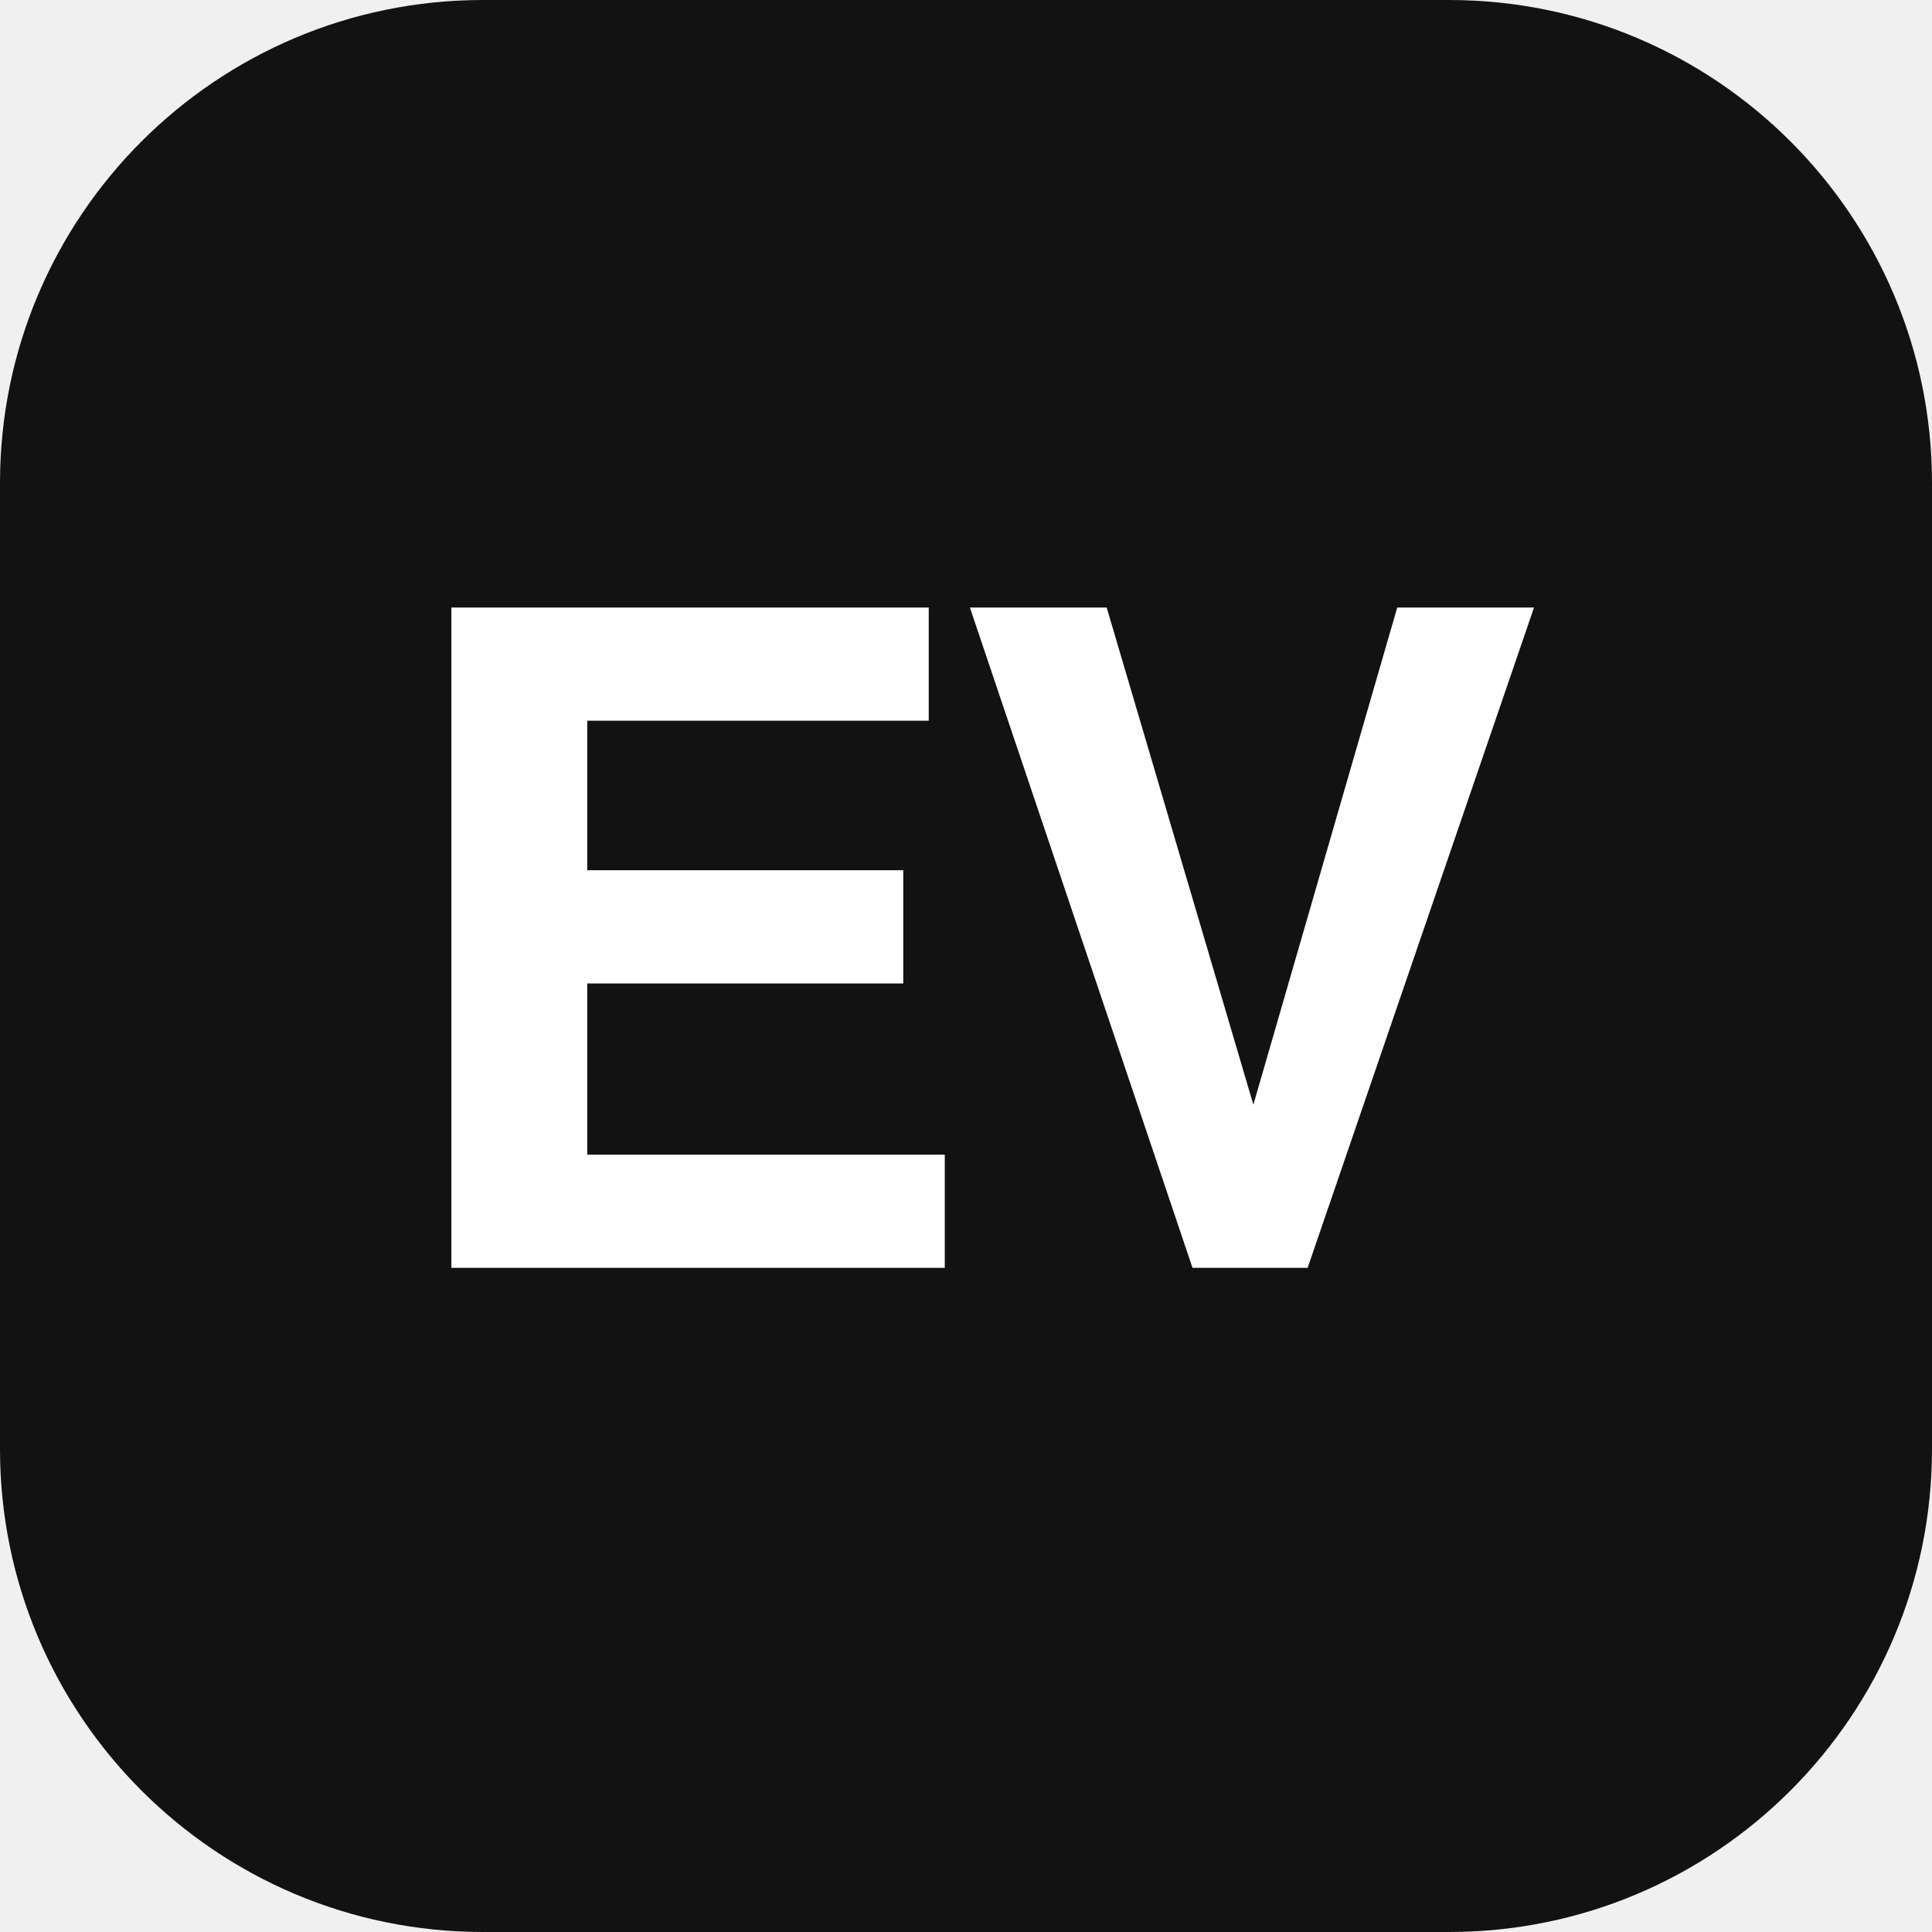
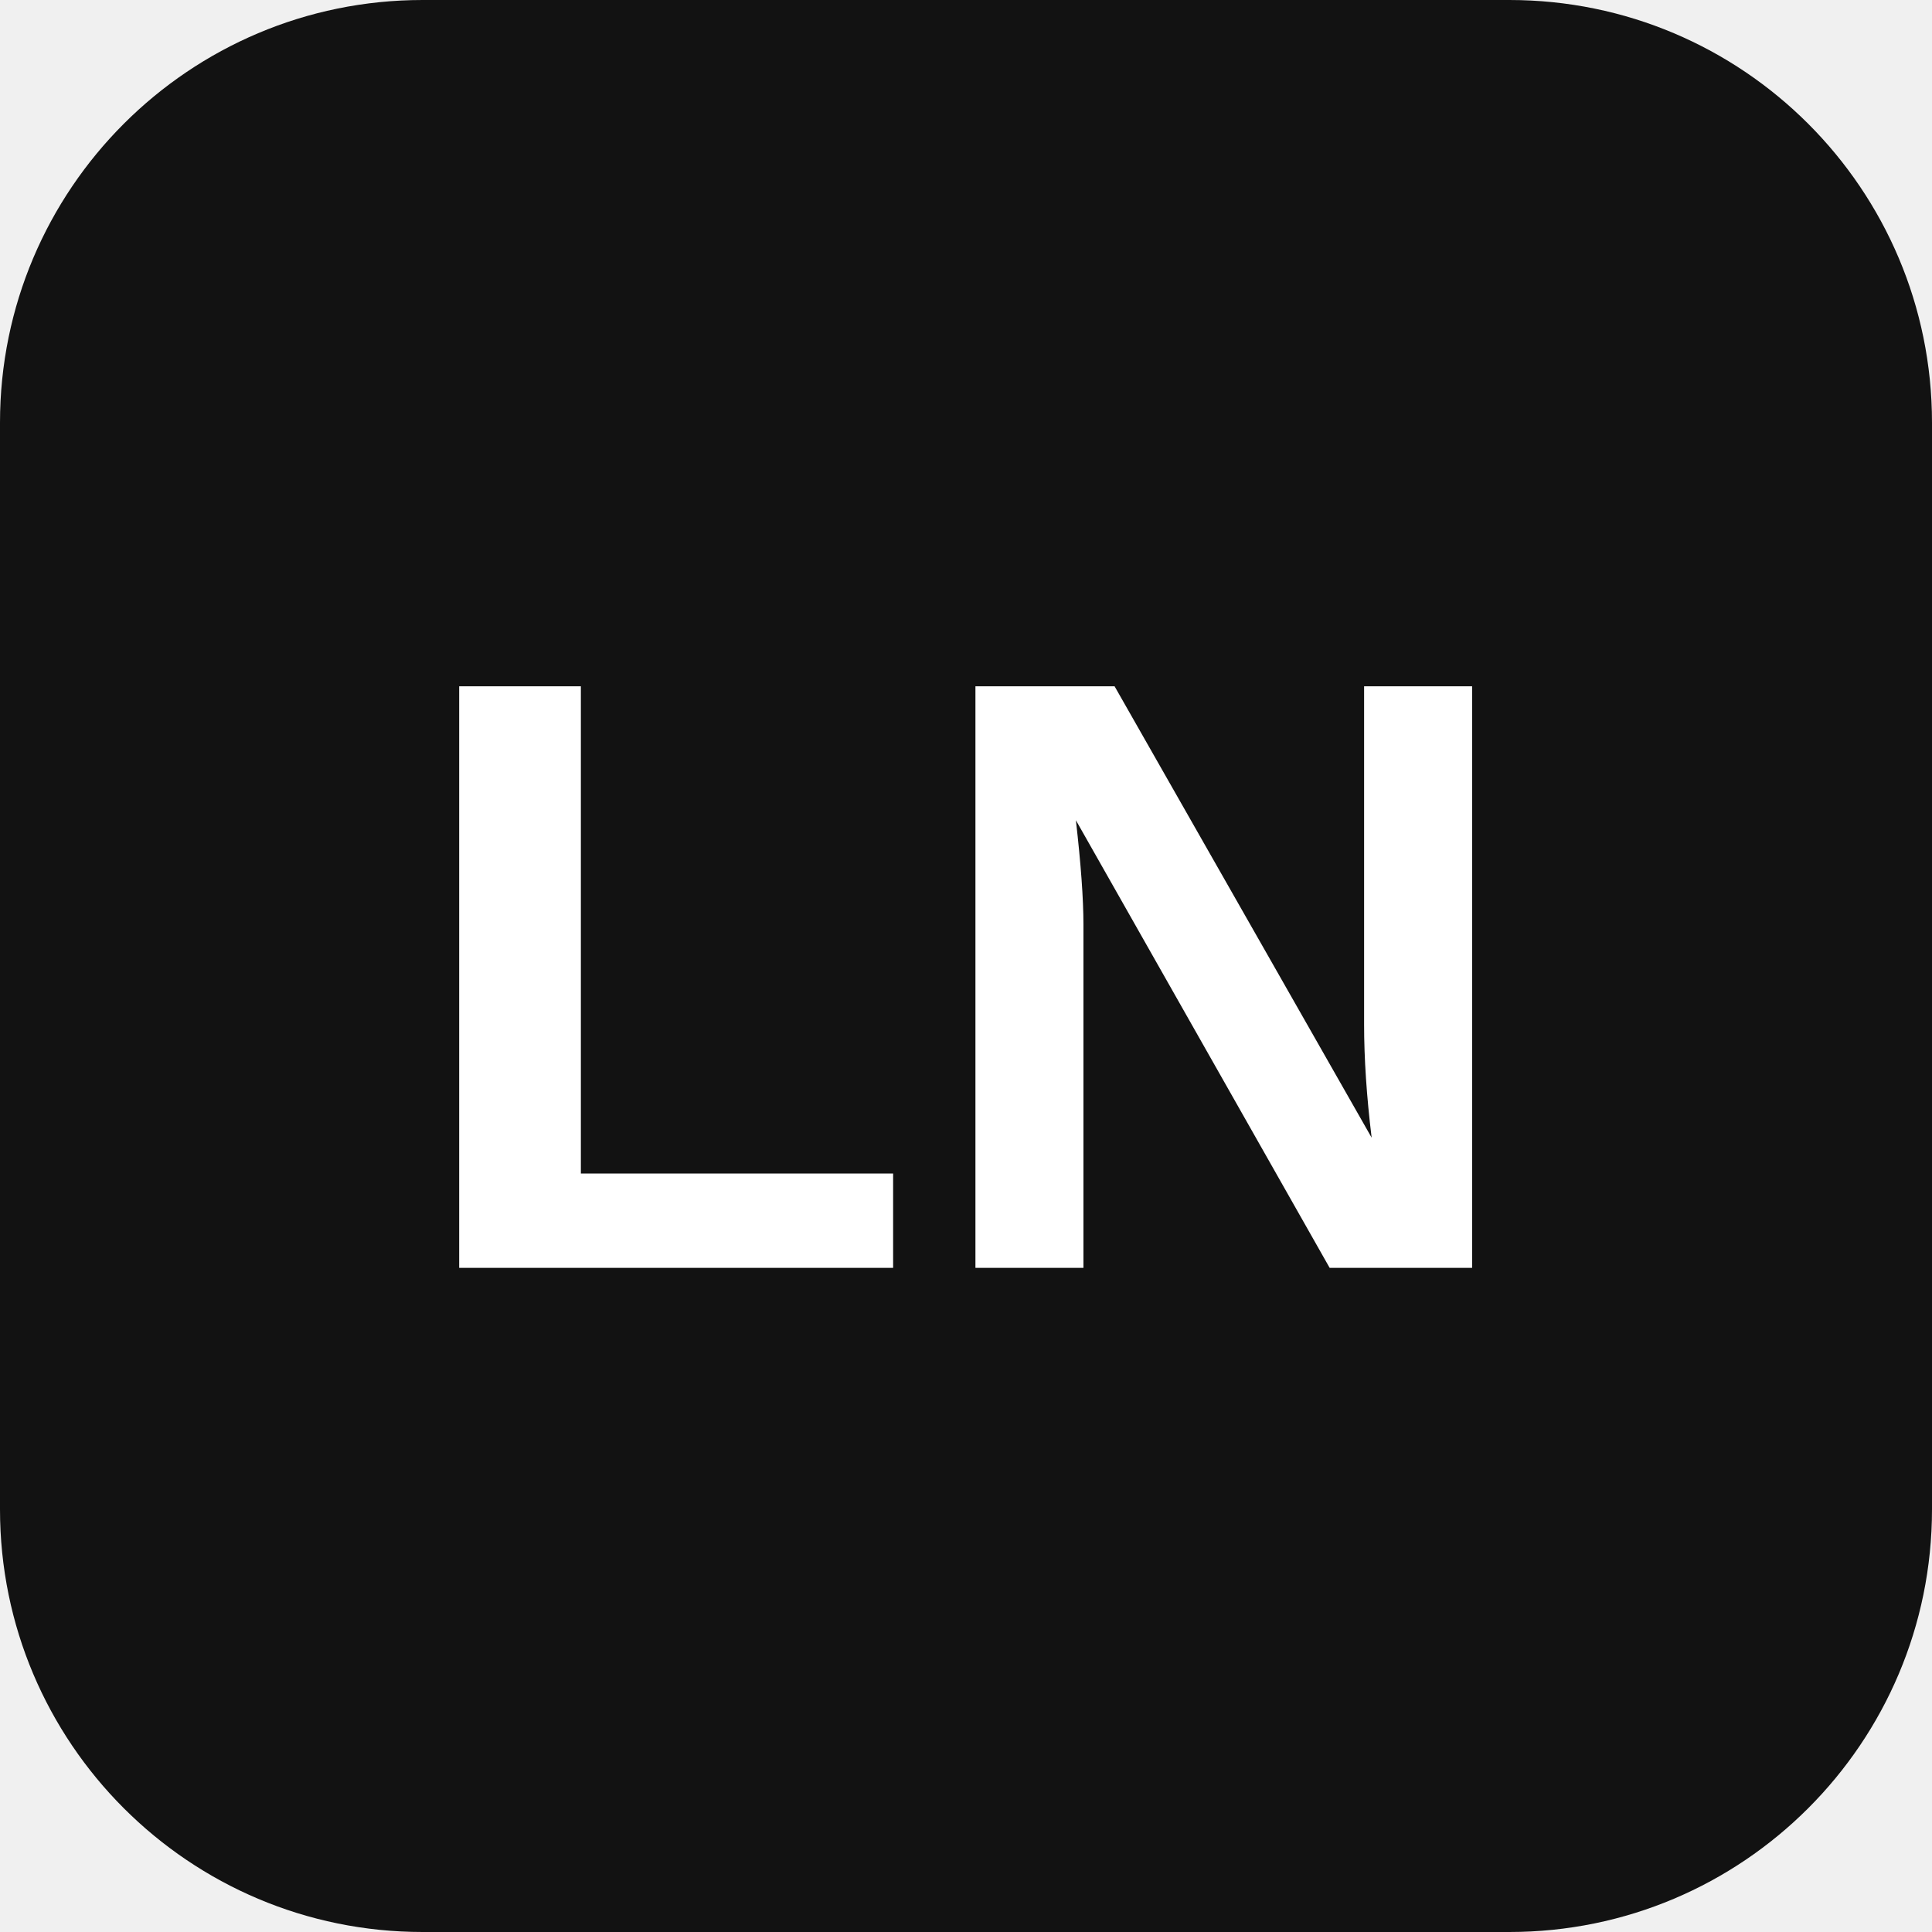
- <svg xmlns="http://www.w3.org/2000/svg" width="64" height="64" viewBox="0 0 64 64">
-   <rect width="64" height="64" rx="16" fill="#121212" />
-   <text x="32" y="42" text-anchor="middle" font-family="Sora, -apple-system, Helvetica, Arial, sans-serif" font-size="30" font-weight="600" fill="#ffffff" letter-spacing="-1">EV</text>
+ <svg xmlns="http://www.w3.org/2000/svg" viewBox="0 0 64 64">
+   <rect width="64" height="64" rx="14" fill="#121212" />
+   <text x="32" y="42" text-anchor="middle" font-family="Sora, Arial, sans-serif" font-weight="700" font-size="28" fill="#ffffff">LN</text>
</svg>
